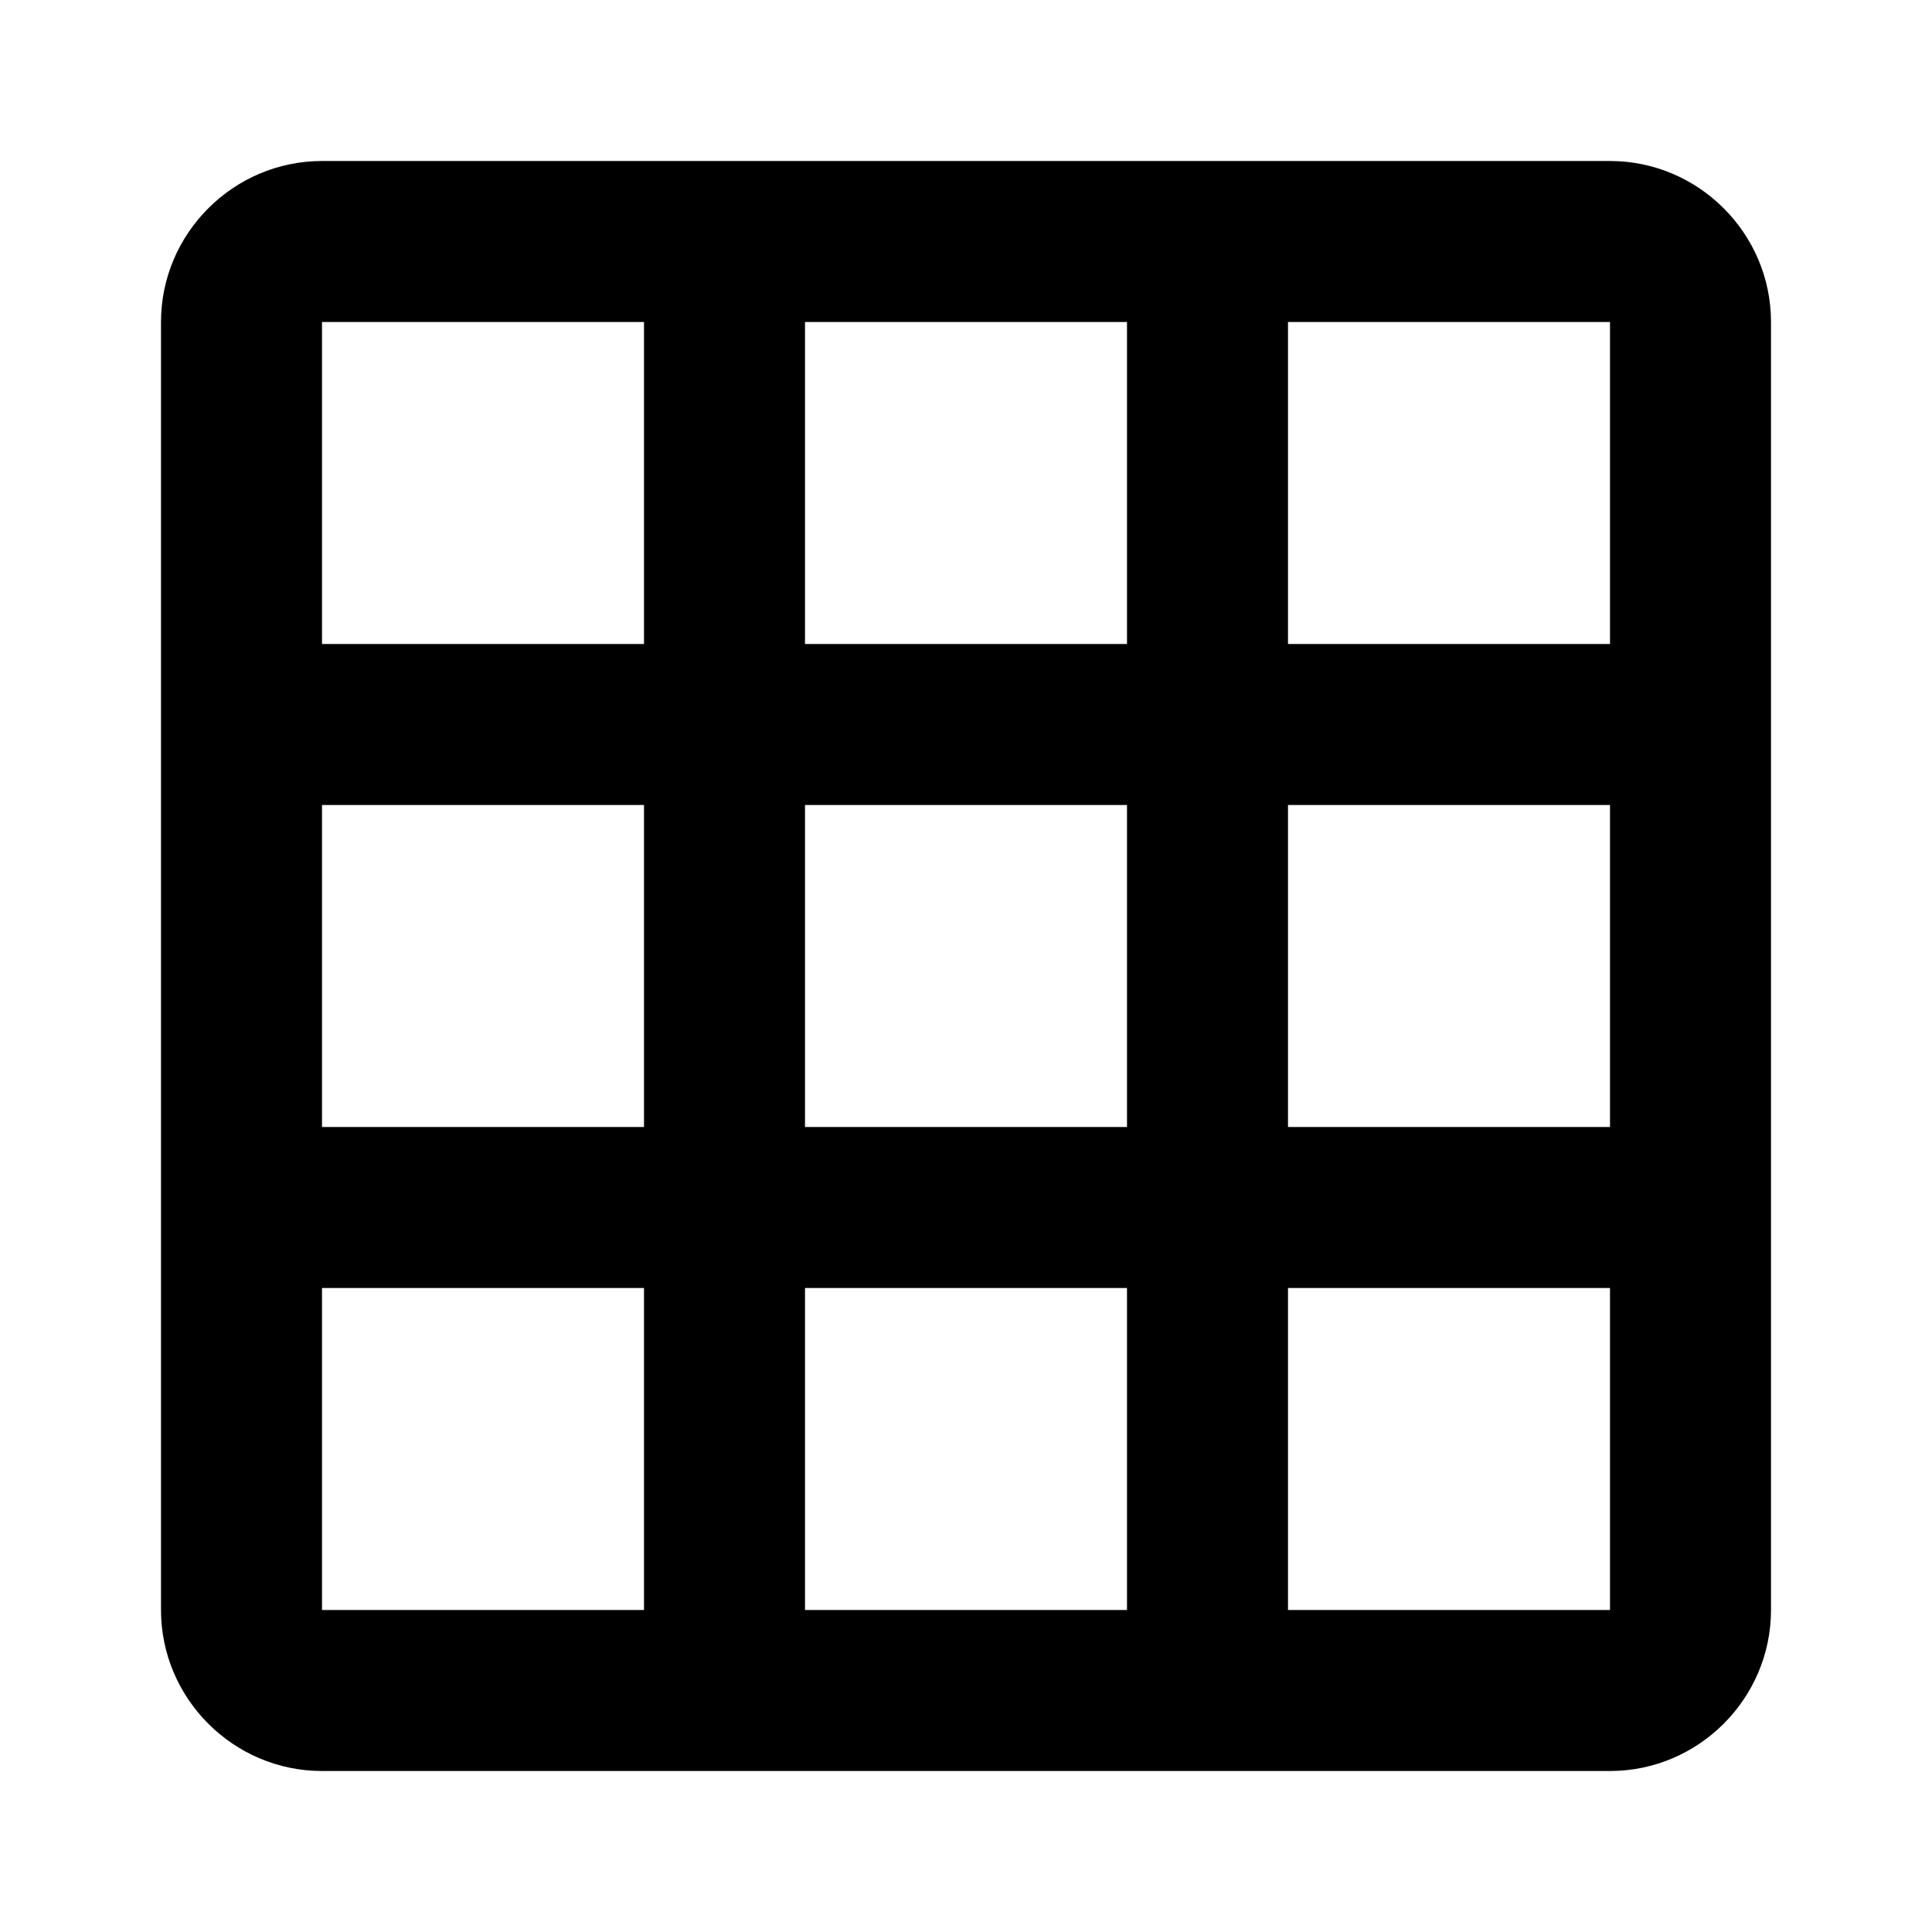
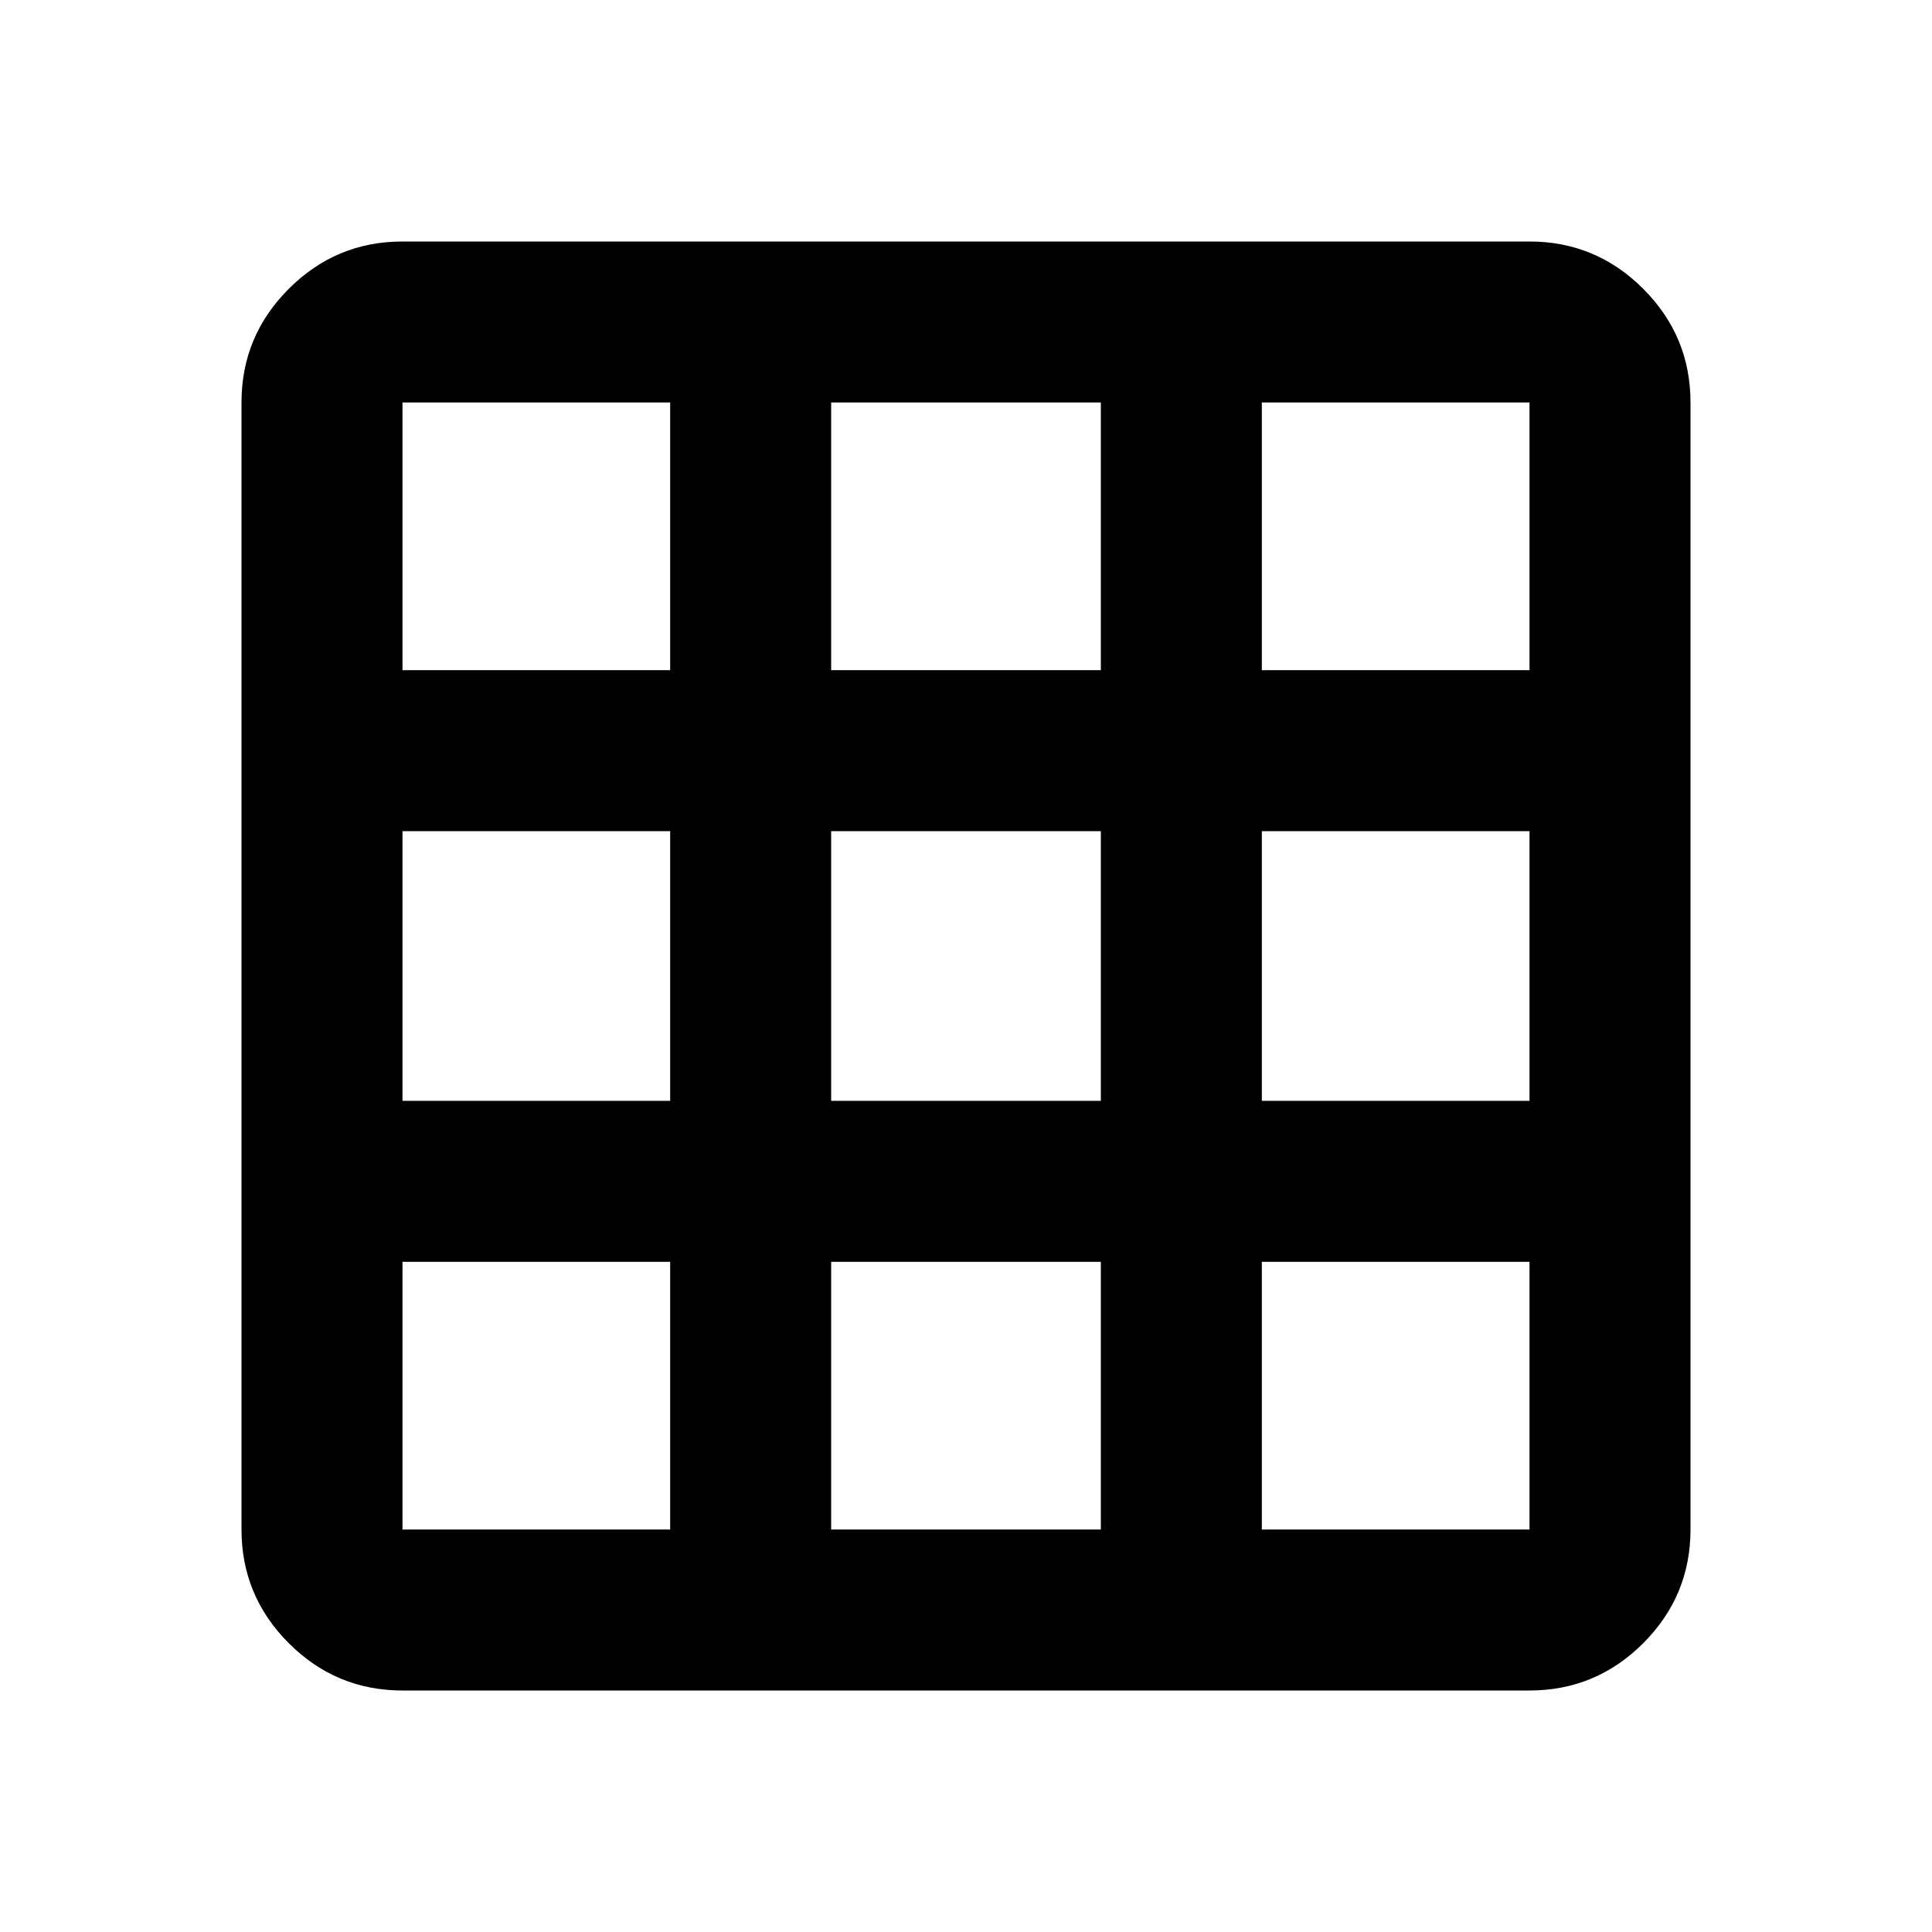
- <svg xmlns="http://www.w3.org/2000/svg" width="24" height="24" viewBox="0 0 24 24" fill="currentColor">
-   <path d="M20 2H4c-1.1 0-2 .9-2 2v16c0 1.1.9 2 2 2h16c1.1 0 2-.9 2-2V4c0-1.1-.9-2-2-2zM8 20H4v-4h4v4zm0-6H4v-4h4v4zm0-6H4V4h4v4zm6 12h-4v-4h4v4zm0-6h-4v-4h4v4zm0-6h-4V4h4v4zm6 12h-4v-4h4v4zm0-6h-4v-4h4v4zm0-6h-4V4h4v4z" />
+ <svg xmlns="http://www.w3.org/2000/svg" height="24" viewBox="0 -960 960 960" width="24">
+   <path d="M200-120q-33 0-56.5-23.5T120-200v-560q0-33 23.5-56.5T200-840h560q33 0 56.5 23.5T840-760v560q0 33-23.5 56.5T760-120H200Zm0-80h133v-133H200v133Zm213 0h134v-133H413v133Zm214 0h133v-133H627v133ZM200-413h133v-134H200v134Zm213 0h134v-134H413v134Zm214 0h133v-134H627v134ZM200-627h133v-133H200v133Zm213 0h134v-133H413v133Zm214 0h133v-133H627v133Z" />
</svg>
